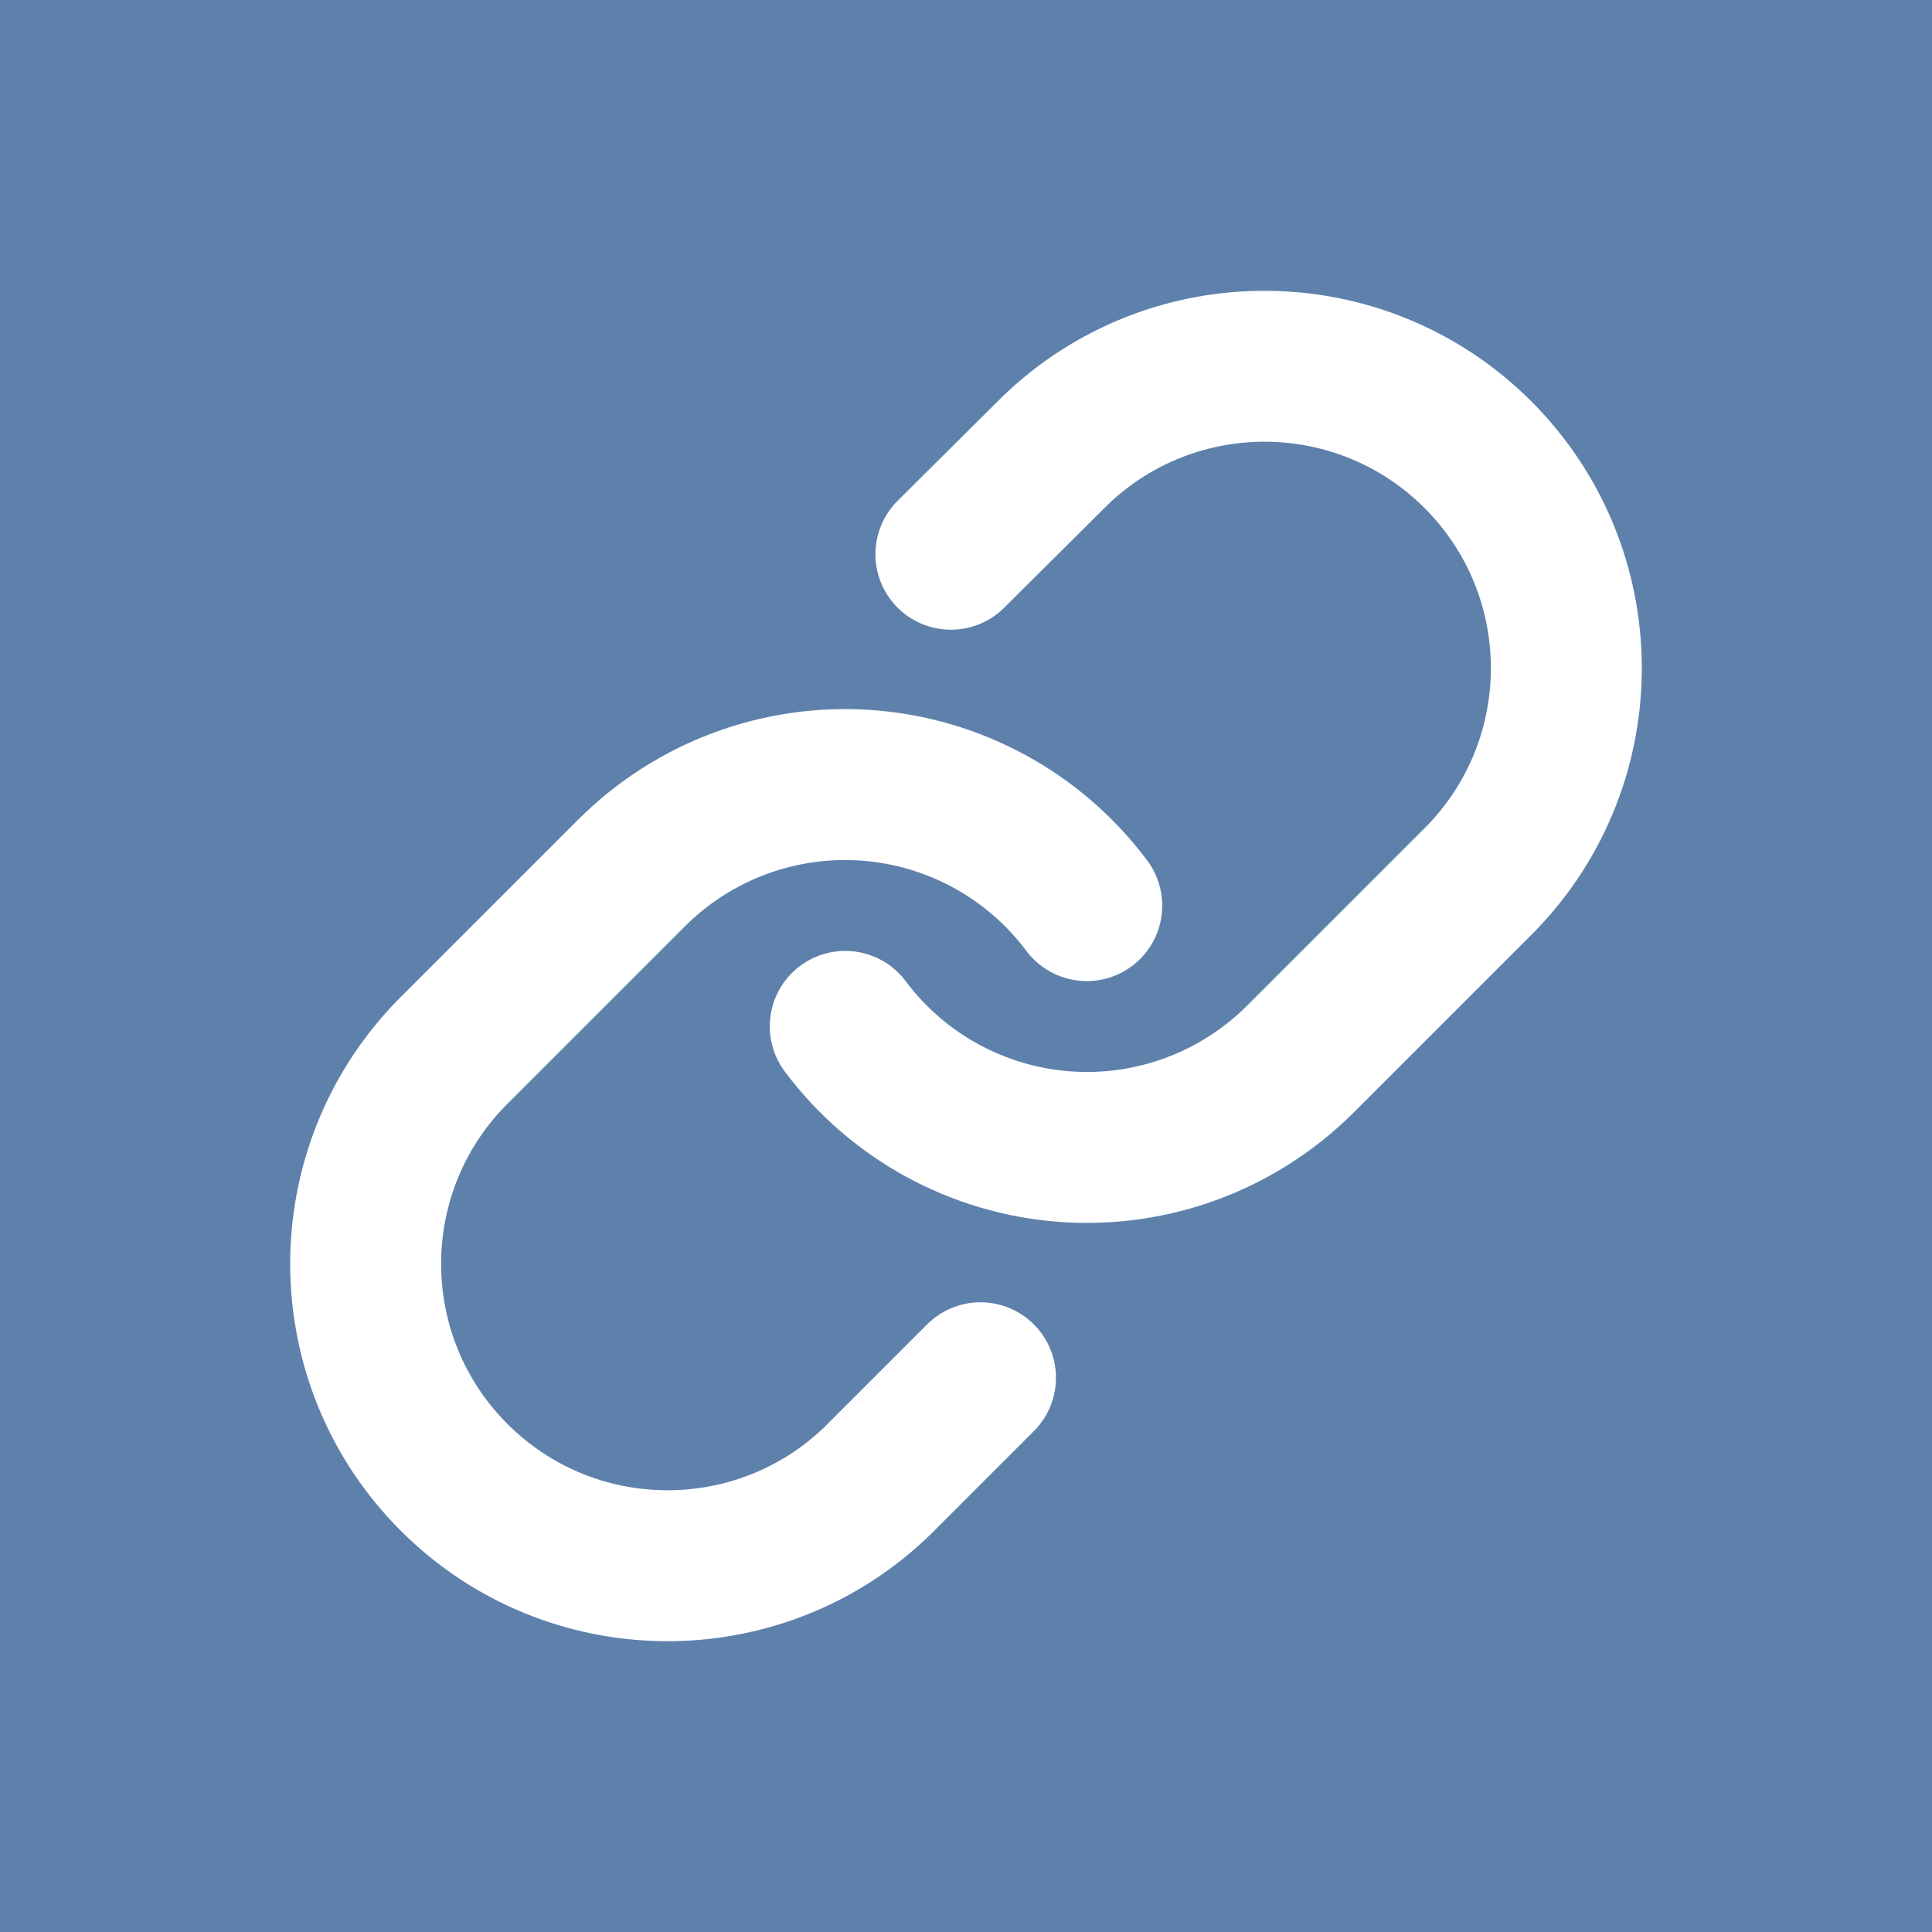
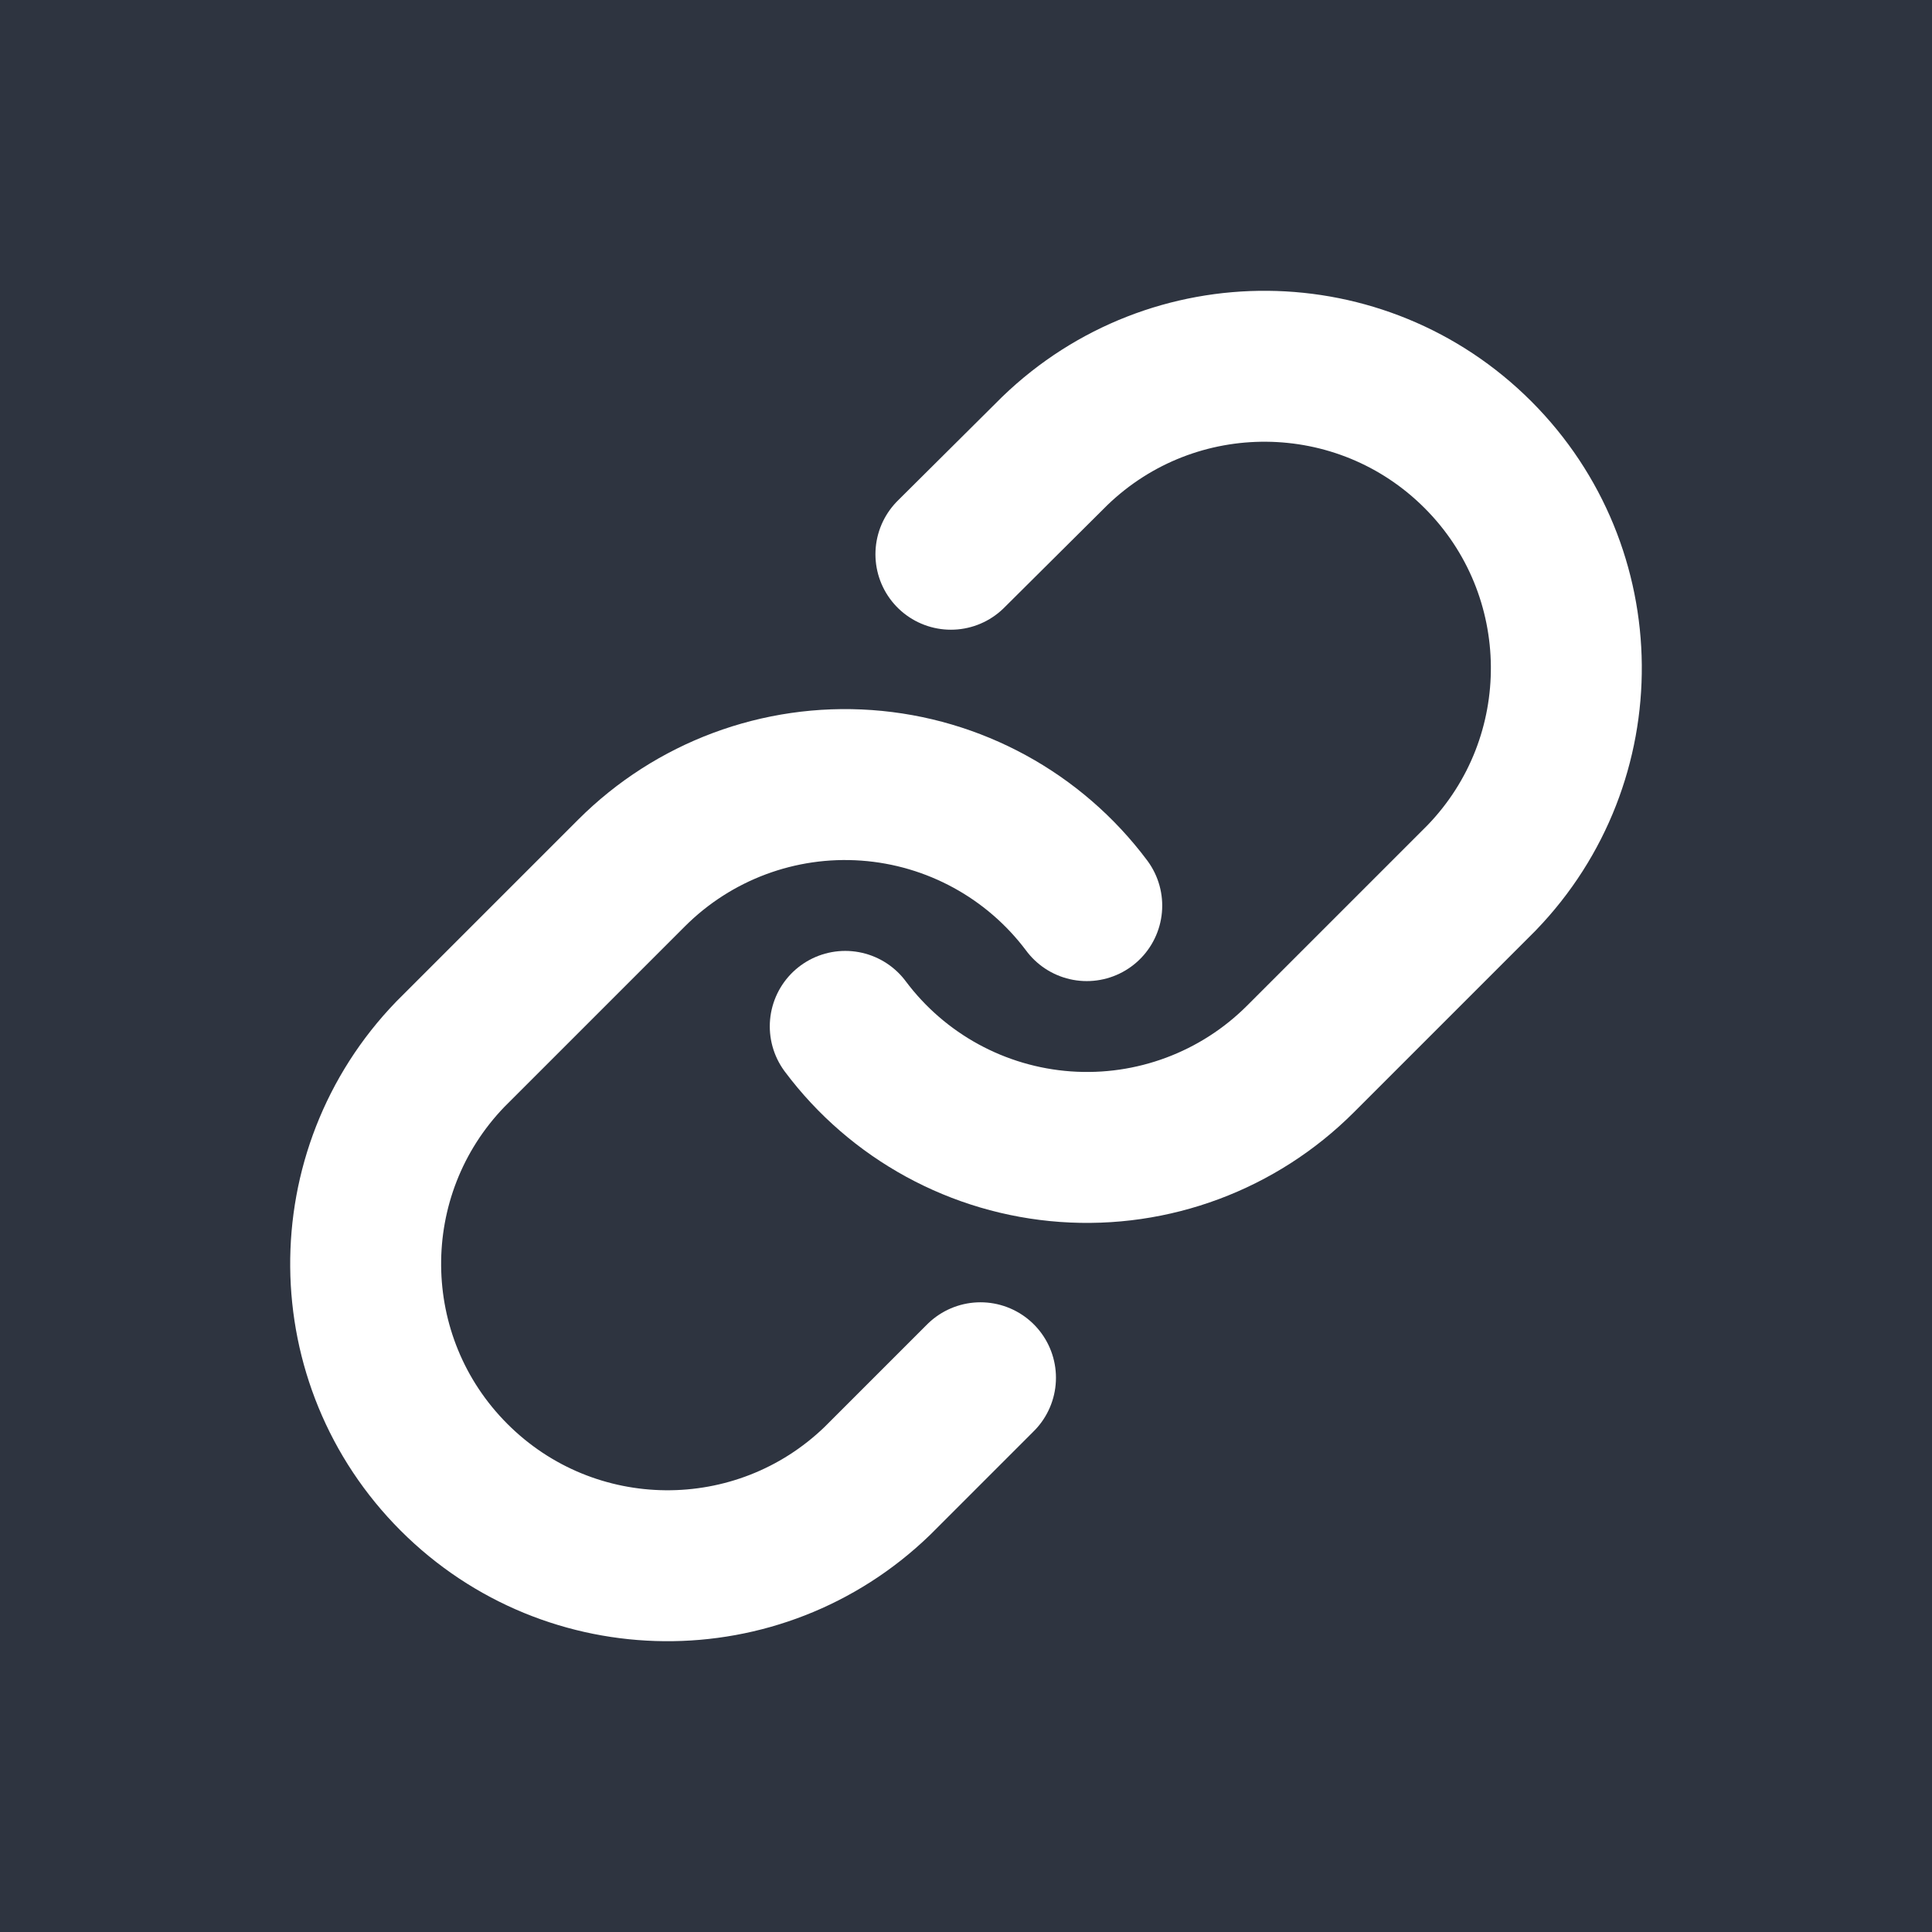
<svg xmlns="http://www.w3.org/2000/svg" viewBox="0 0 32 32" width="32" height="32">
-   <rect width="32" height="32" fill="#5e81ac" />
+   <rect width="32" height="32" fill="#2e3440" />
  <g transform="translate(4 4)" fill="none" stroke="#ffffff" stroke-width="2.5" stroke-linecap="round" stroke-linejoin="round">
    <path d="M10 13a5 5 0 0 0 7.54.54l3-3a5 5 0 0 0-7.07-7.07l-1.72 1.71" />
    <path d="M14 11a5 5 0 0 0-7.54-.54l-3 3a5 5 0 0 0 7.07 7.07l1.71-1.71" />
  </g>
</svg>
